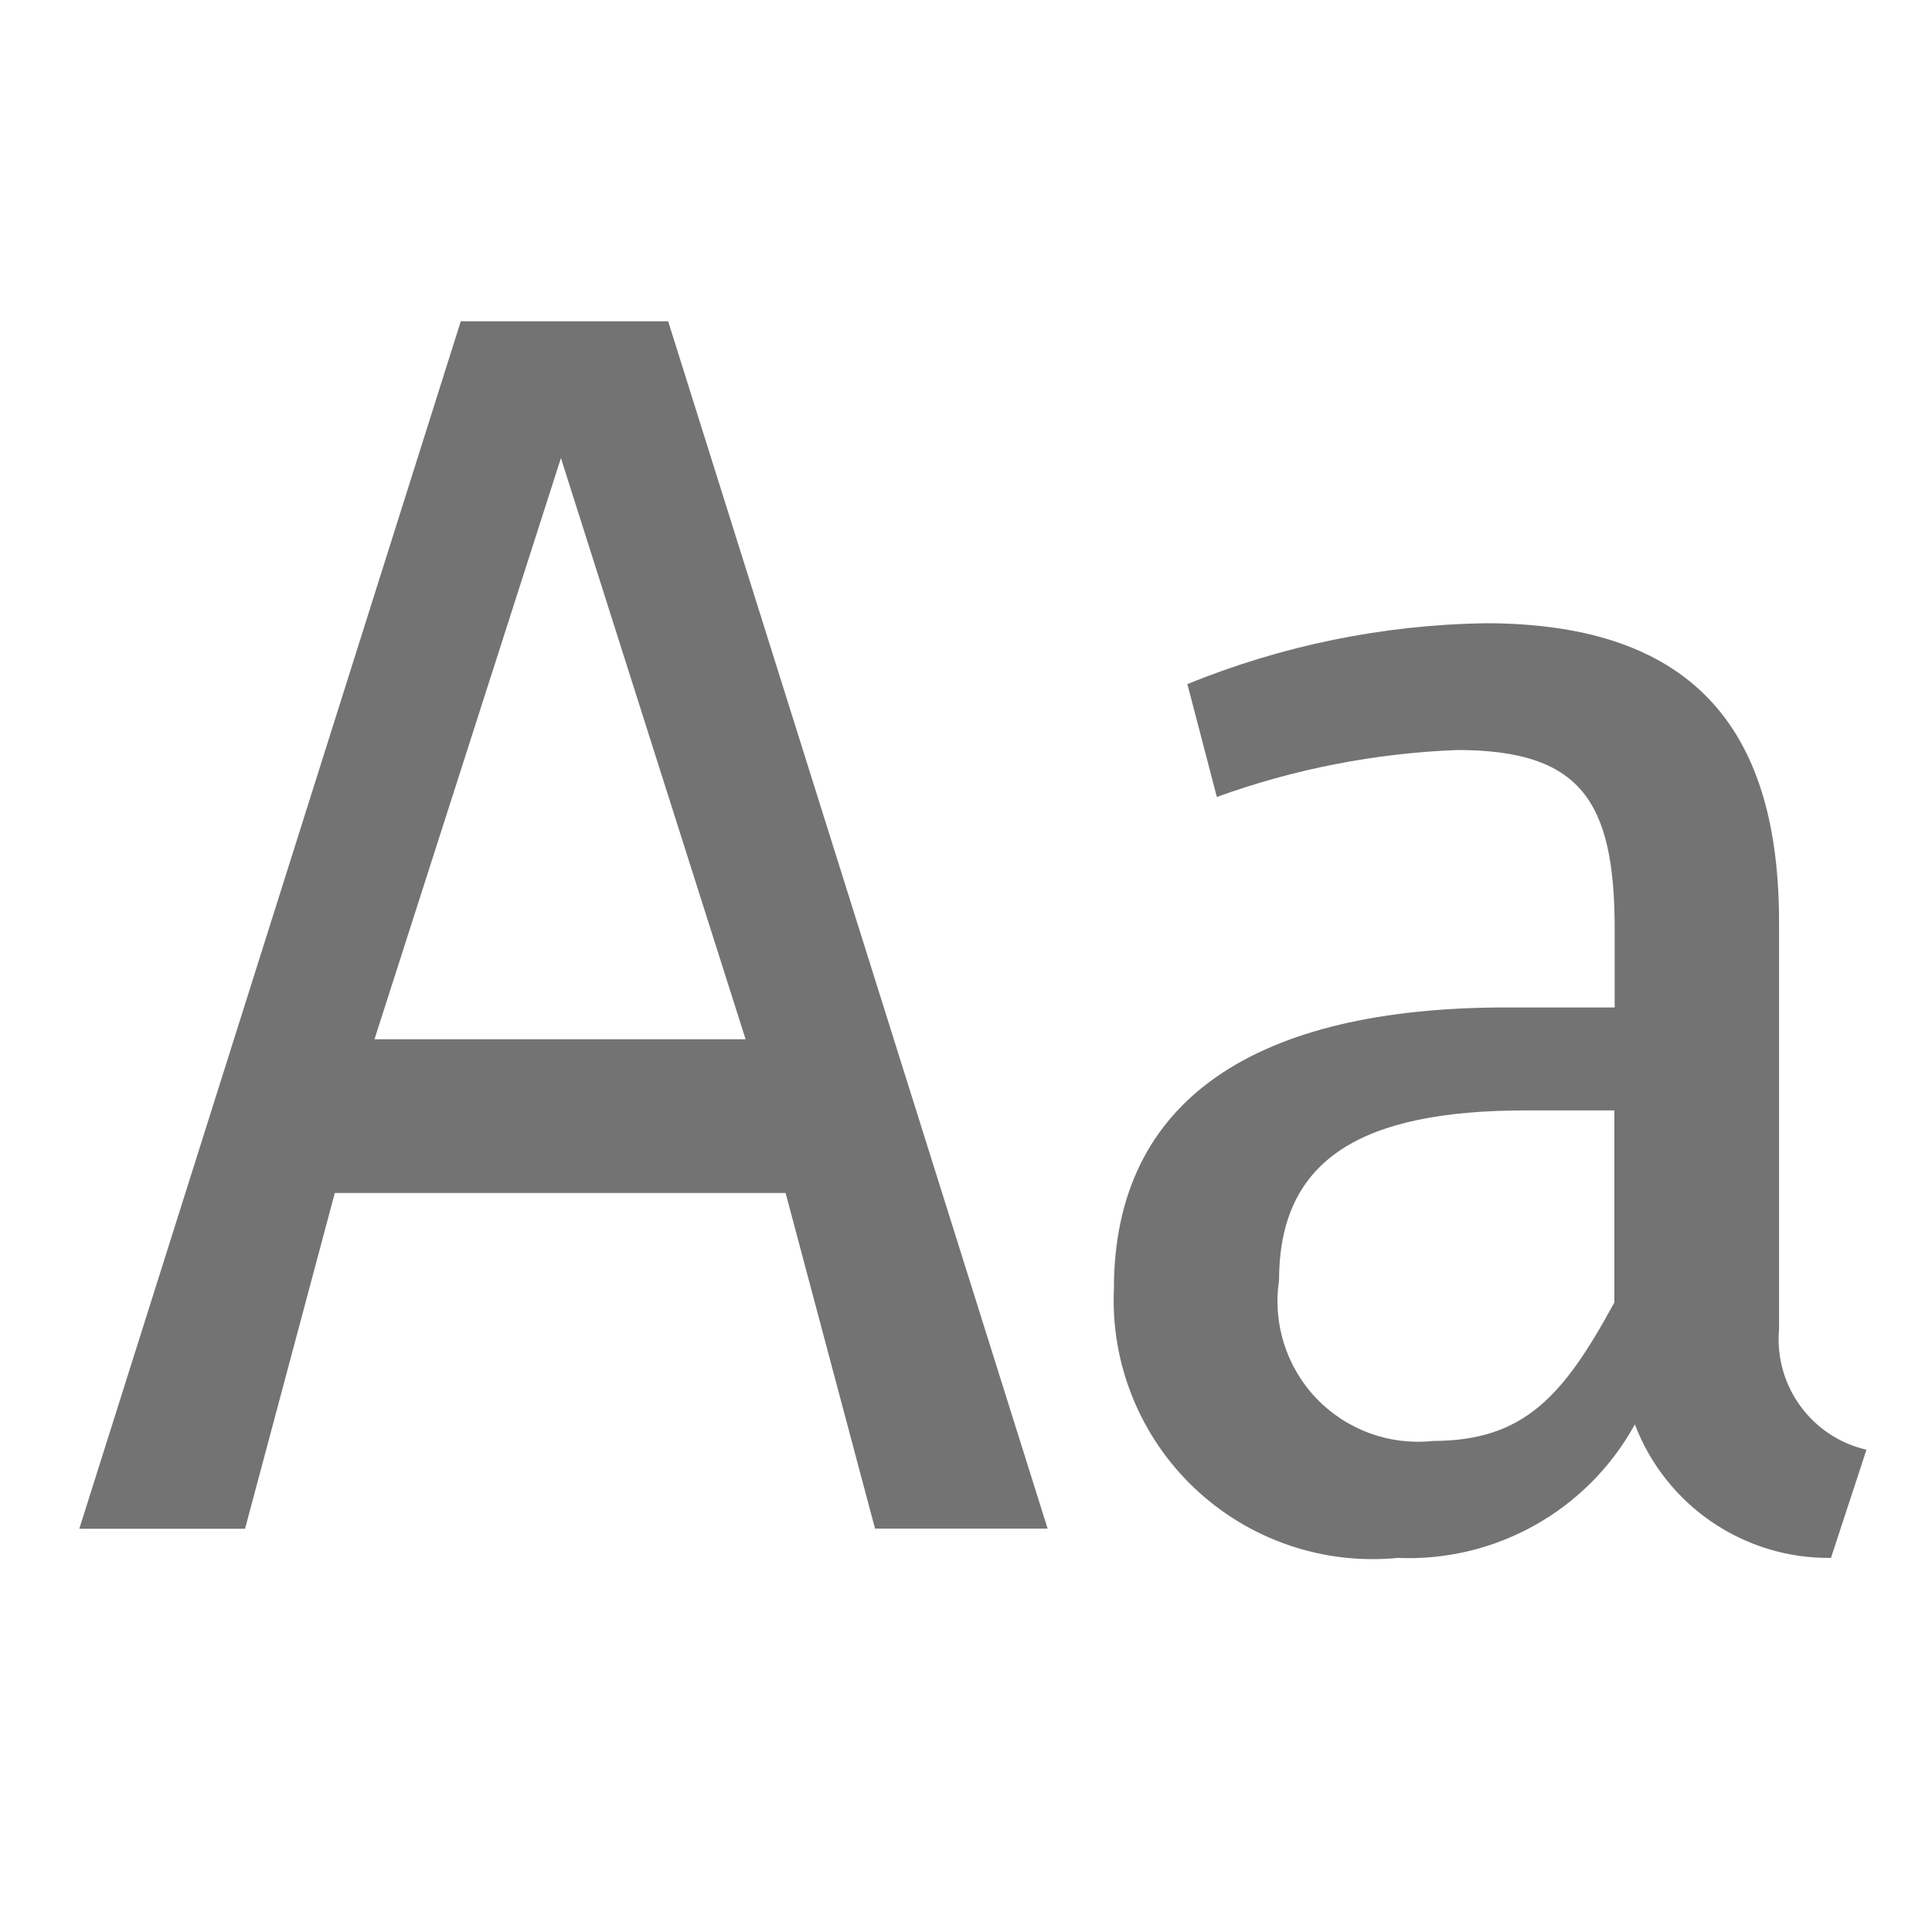
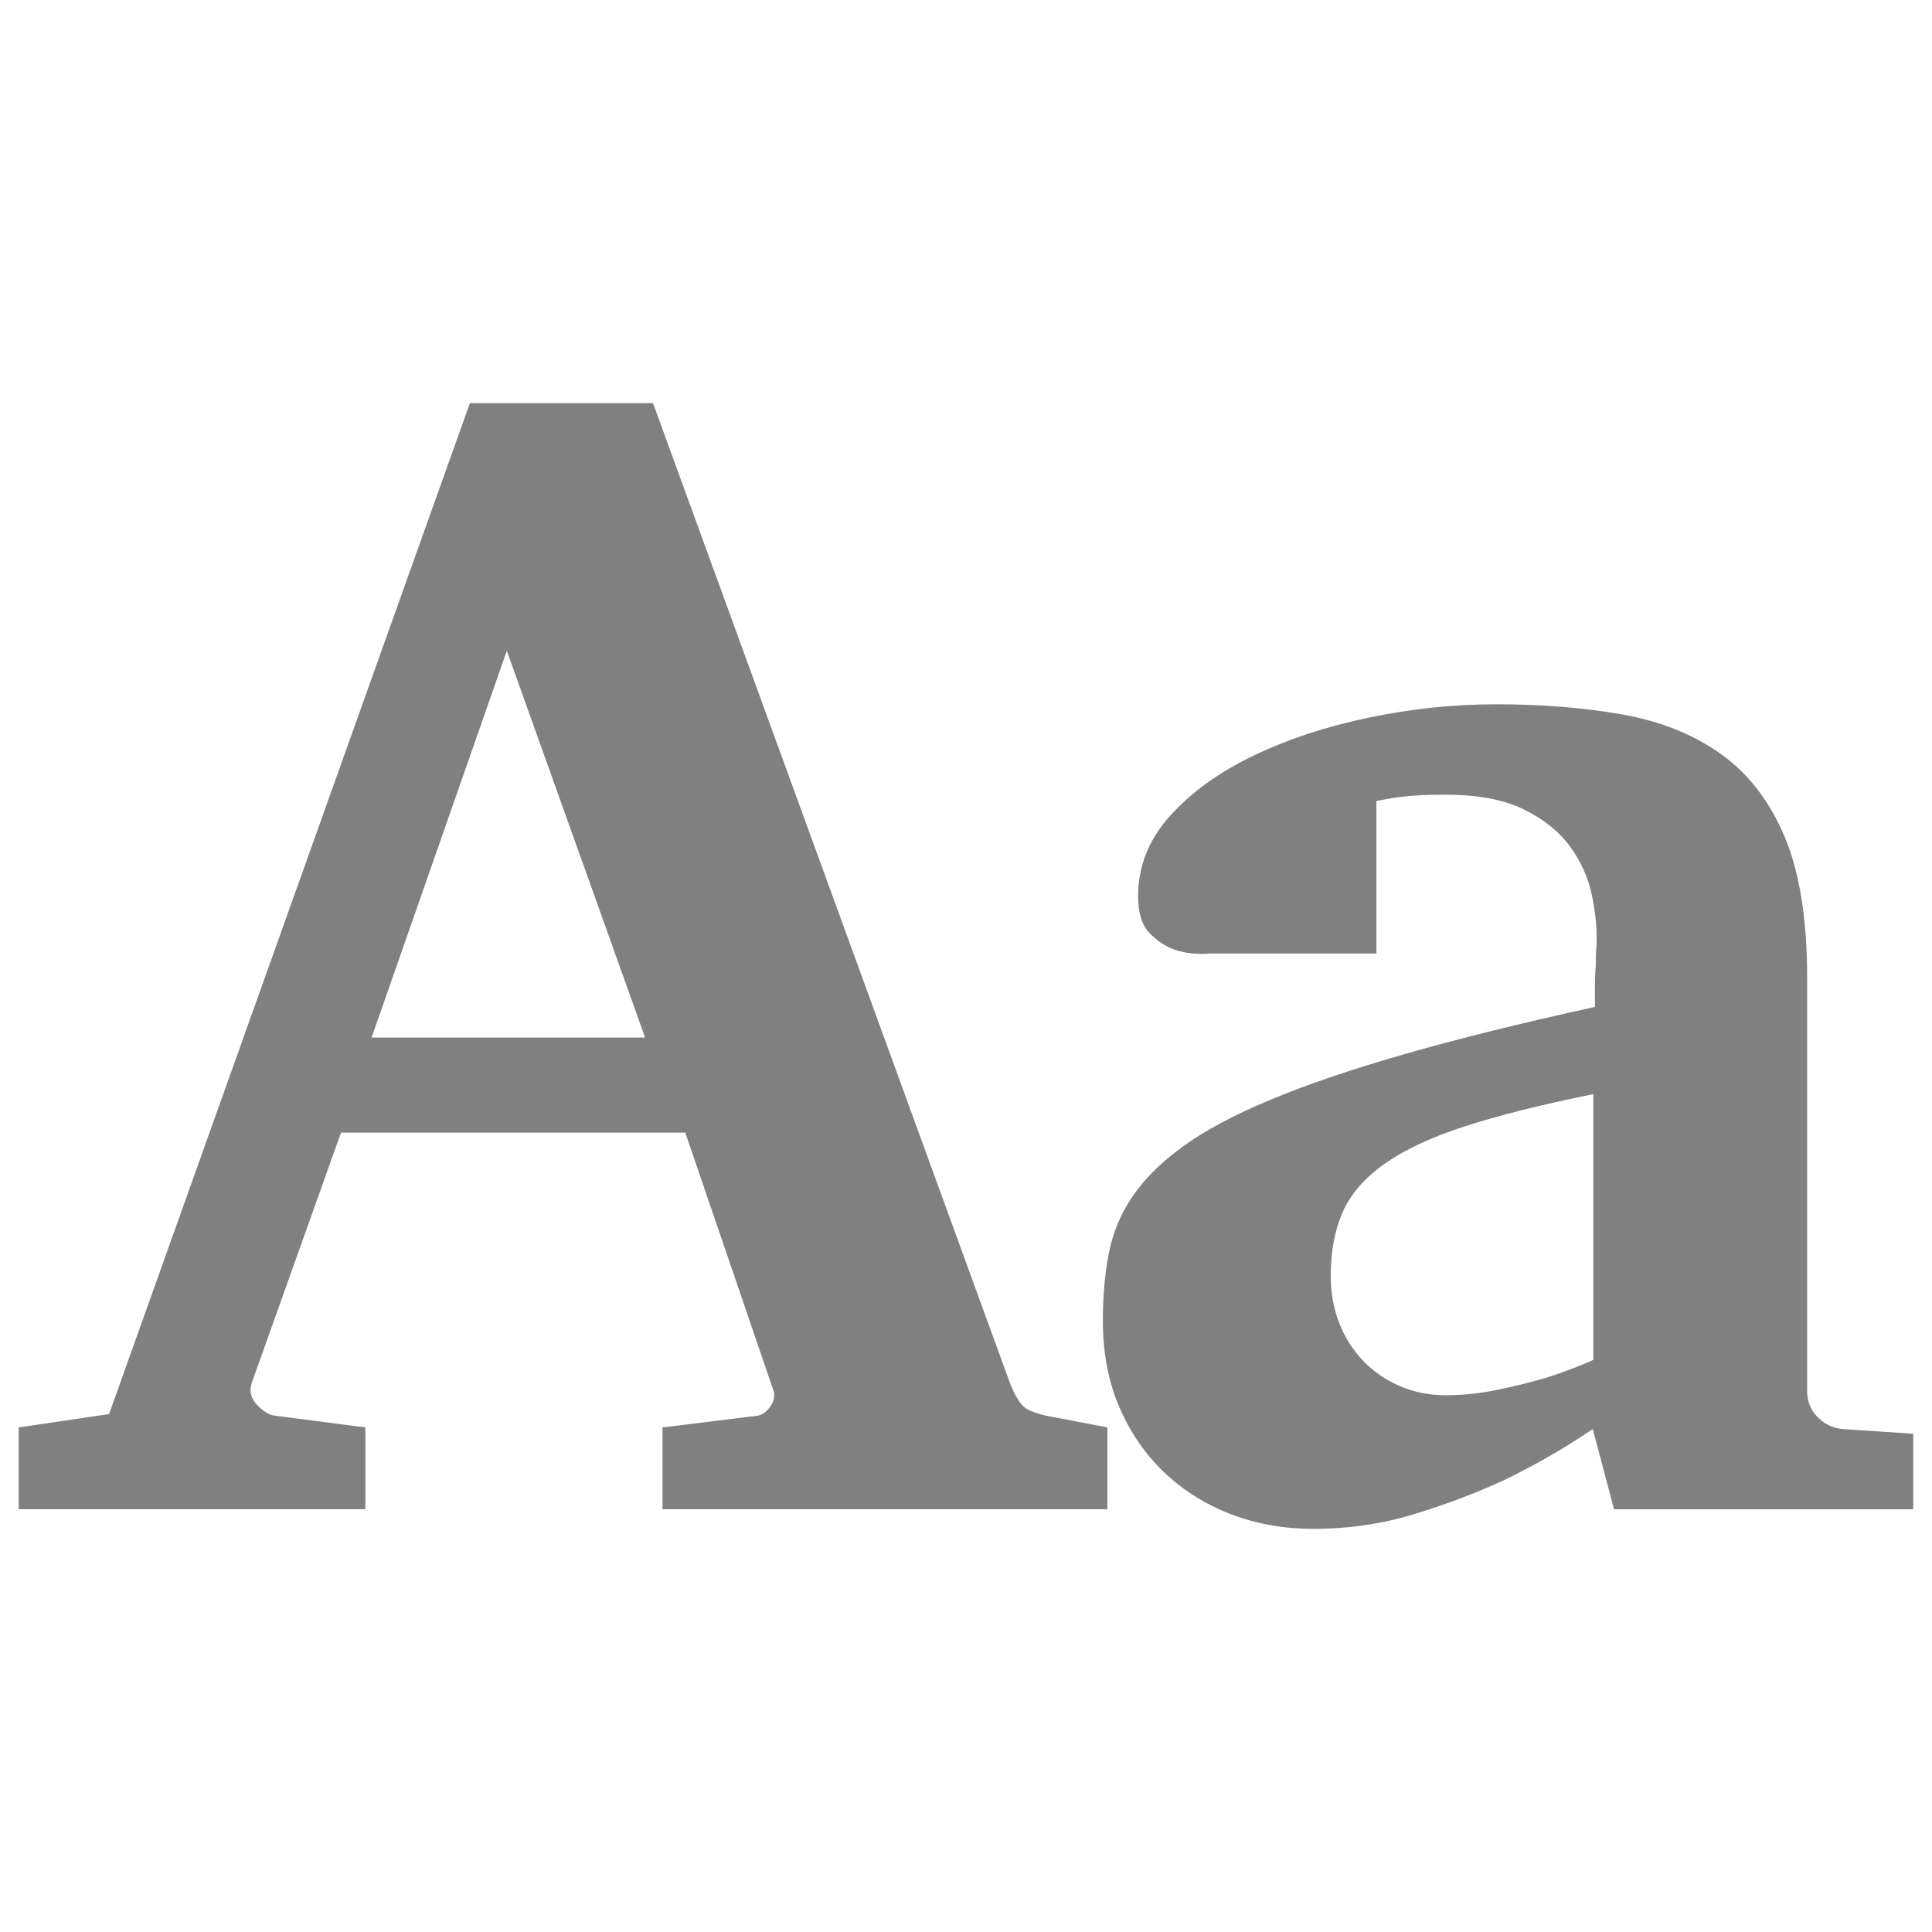
- <svg xmlns="http://www.w3.org/2000/svg" width="24" height="24" viewBox="0 0 24 24">
-   <path fill="#737373" d="M10.87,18.989h2.144L8.3,3.991H5.724l-4.739,15H3.044l1.115-4.171h5.6ZM4.652,12.91L6.968,5.69l2.294,7.22H4.652ZM22.1,16.515v-5.06c0-2.31-.984-3.713-3.65-3.713a10.236,10.236,0,0,0-3.7.756L15.116,9.9A9.9,9.9,0,0,1,18.1,9.317c1.533,0,1.958.627,1.958,2.223v0.975h-1.35c-3.086,0-4.871,1.125-4.871,3.5a3.217,3.217,0,0,0,3.527,3.338,3.205,3.205,0,0,0,2.945-1.659,2.573,2.573,0,0,0,2.436,1.659l0.441-1.344A1.408,1.408,0,0,1,22.1,16.515ZM17.8,17.9a1.744,1.744,0,0,1-1.911-1.995c0-1.512,1.029-2.111,3.065-2.111h1.1V16.18C19.426,17.334,18.938,17.9,17.8,17.9Z" />
+ <svg xmlns="http://www.w3.org/2000/svg" viewBox="0 0 24 24">
+   <path fill="#808080" d="M8.23,18.748v-1.016l1.182-0.146c0.065-0.013,0.12-0.055,0.166-0.127s0.052-0.143,0.02-0.215L8.513,14.07 H4.236l-1.104,3.096c-0.039,0.104-0.02,0.199,0.059,0.283s0.153,0.13,0.225,0.137l1.123,0.146v1.016H0.232v-1.016l1.123-0.166 L5.837,5.008h2.275l4.443,12.197c0.052,0.124,0.103,0.21,0.151,0.259s0.145,0.089,0.288,0.122l0.762,0.146v1.016H8.23z M6.296,8.084l-1.68,4.805h3.398L6.296,8.084z" />
+   <path fill="#808080" d="M20.05,18.748l-0.264-0.996c-0.345,0.234-0.706,0.443-1.083,0.625c-0.331,0.156-0.702,0.298-1.112,0.425 c-0.409,0.127-0.835,0.19-1.277,0.19c-0.364,0-0.704-0.06-1.02-0.181s-0.592-0.293-0.829-0.518s-0.424-0.497-0.561-0.815 S13.7,16.801,13.7,16.404c0-0.299,0.024-0.576,0.073-0.83s0.146-0.49,0.293-0.708s0.356-0.426,0.63-0.625s0.637-0.392,1.089-0.581 s1.008-0.377,1.665-0.566s1.445-0.384,2.363-0.586v-0.244c0-0.098,0.003-0.186,0.01-0.264c0-0.091,0.003-0.182,0.01-0.273 c0.007-0.189-0.013-0.392-0.059-0.61s-0.137-0.42-0.273-0.605s-0.329-0.338-0.576-0.459s-0.569-0.181-0.967-0.181 c-0.137,0-0.259,0.003-0.366,0.01s-0.197,0.016-0.269,0.029c-0.085,0.013-0.159,0.026-0.225,0.039v1.895h-2.061 c-0.169,0.013-0.319-0.003-0.449-0.049c-0.11-0.039-0.213-0.107-0.308-0.205s-0.142-0.25-0.142-0.459 c0-0.371,0.132-0.703,0.396-0.996c0.263-0.293,0.607-0.542,1.033-0.747s0.904-0.363,1.435-0.474 c0.529-0.111,1.058-0.166,1.585-0.166c0.572,0,1.096,0.042,1.57,0.127s0.883,0.249,1.224,0.493c0.342,0.244,0.604,0.587,0.79,1.03 s0.278,1.025,0.278,1.748v5.137c0,0.124,0.042,0.229,0.127,0.317s0.188,0.138,0.312,0.151l0.879,0.059v0.938H20.05z M19.793,13.592 c-0.645,0.13-1.177,0.264-1.597,0.4s-0.754,0.293-1.001,0.469s-0.42,0.376-0.518,0.601s-0.146,0.487-0.146,0.786 c0,0.208,0.034,0.402,0.103,0.581s0.166,0.335,0.293,0.469s0.278,0.239,0.454,0.317s0.368,0.117,0.576,0.117 c0.215,0,0.432-0.023,0.649-0.068s0.415-0.094,0.591-0.146c0.208-0.065,0.407-0.14,0.596-0.225V13.592z" />
</svg>
